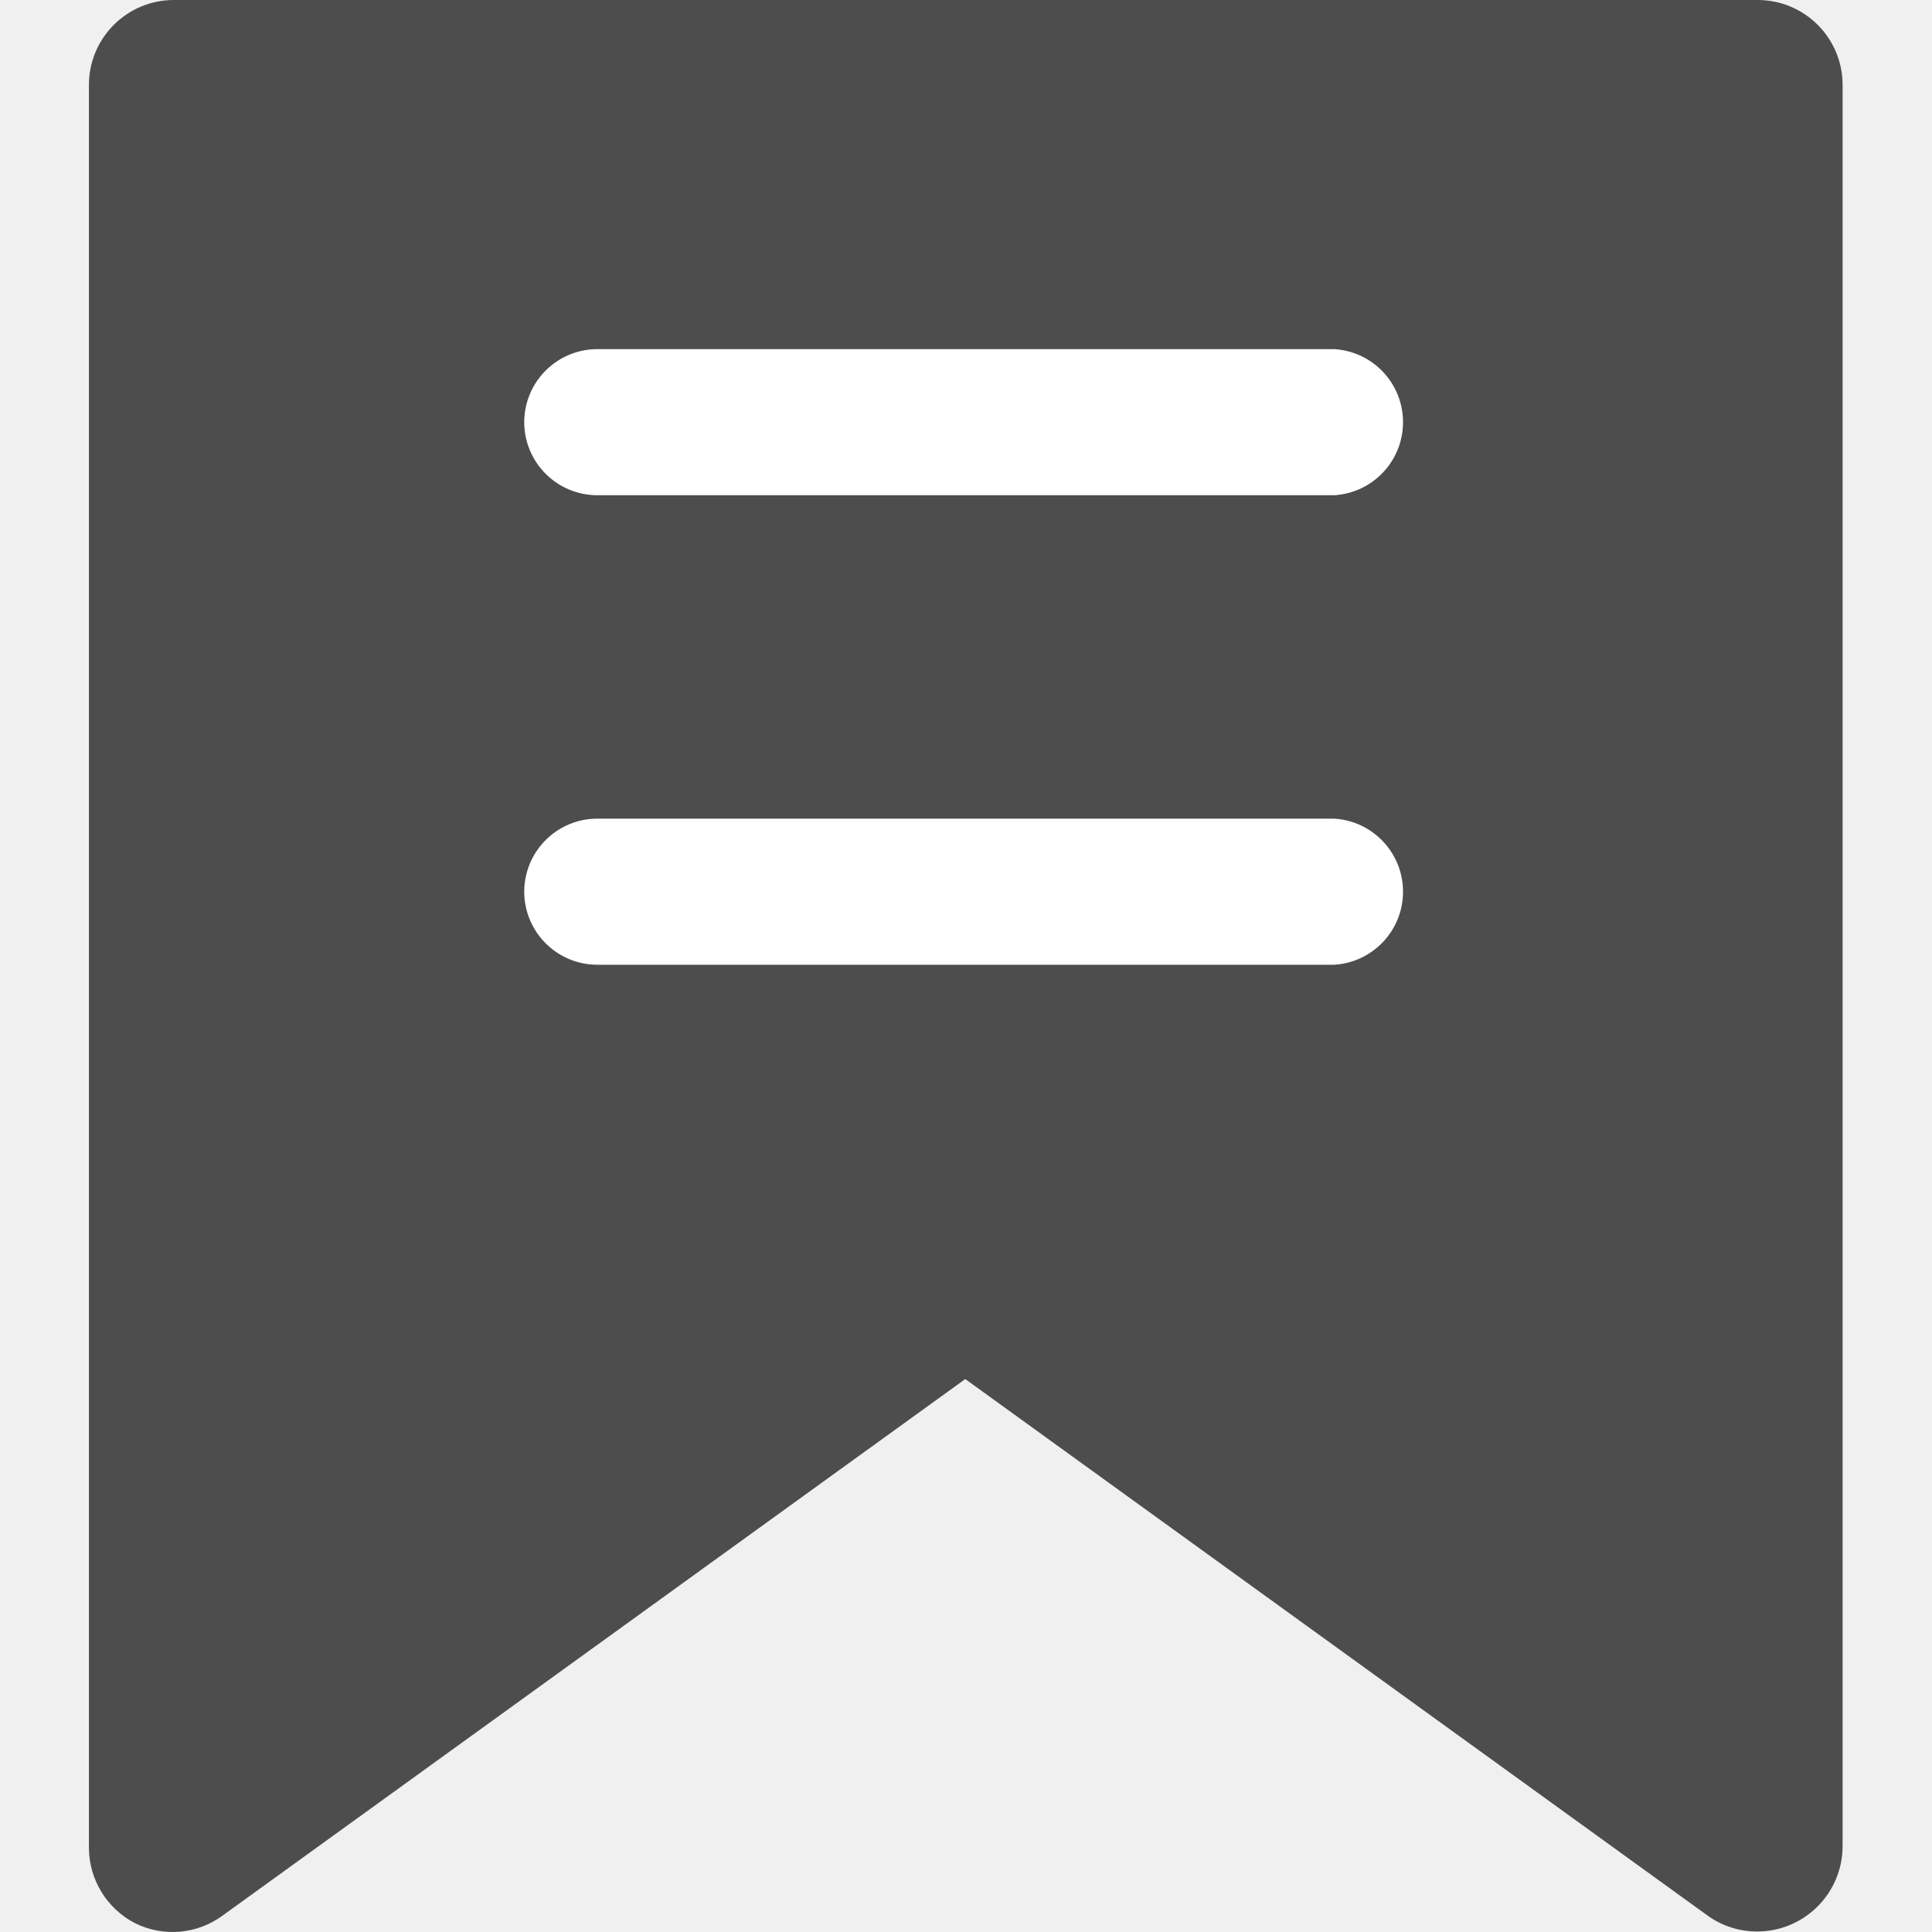
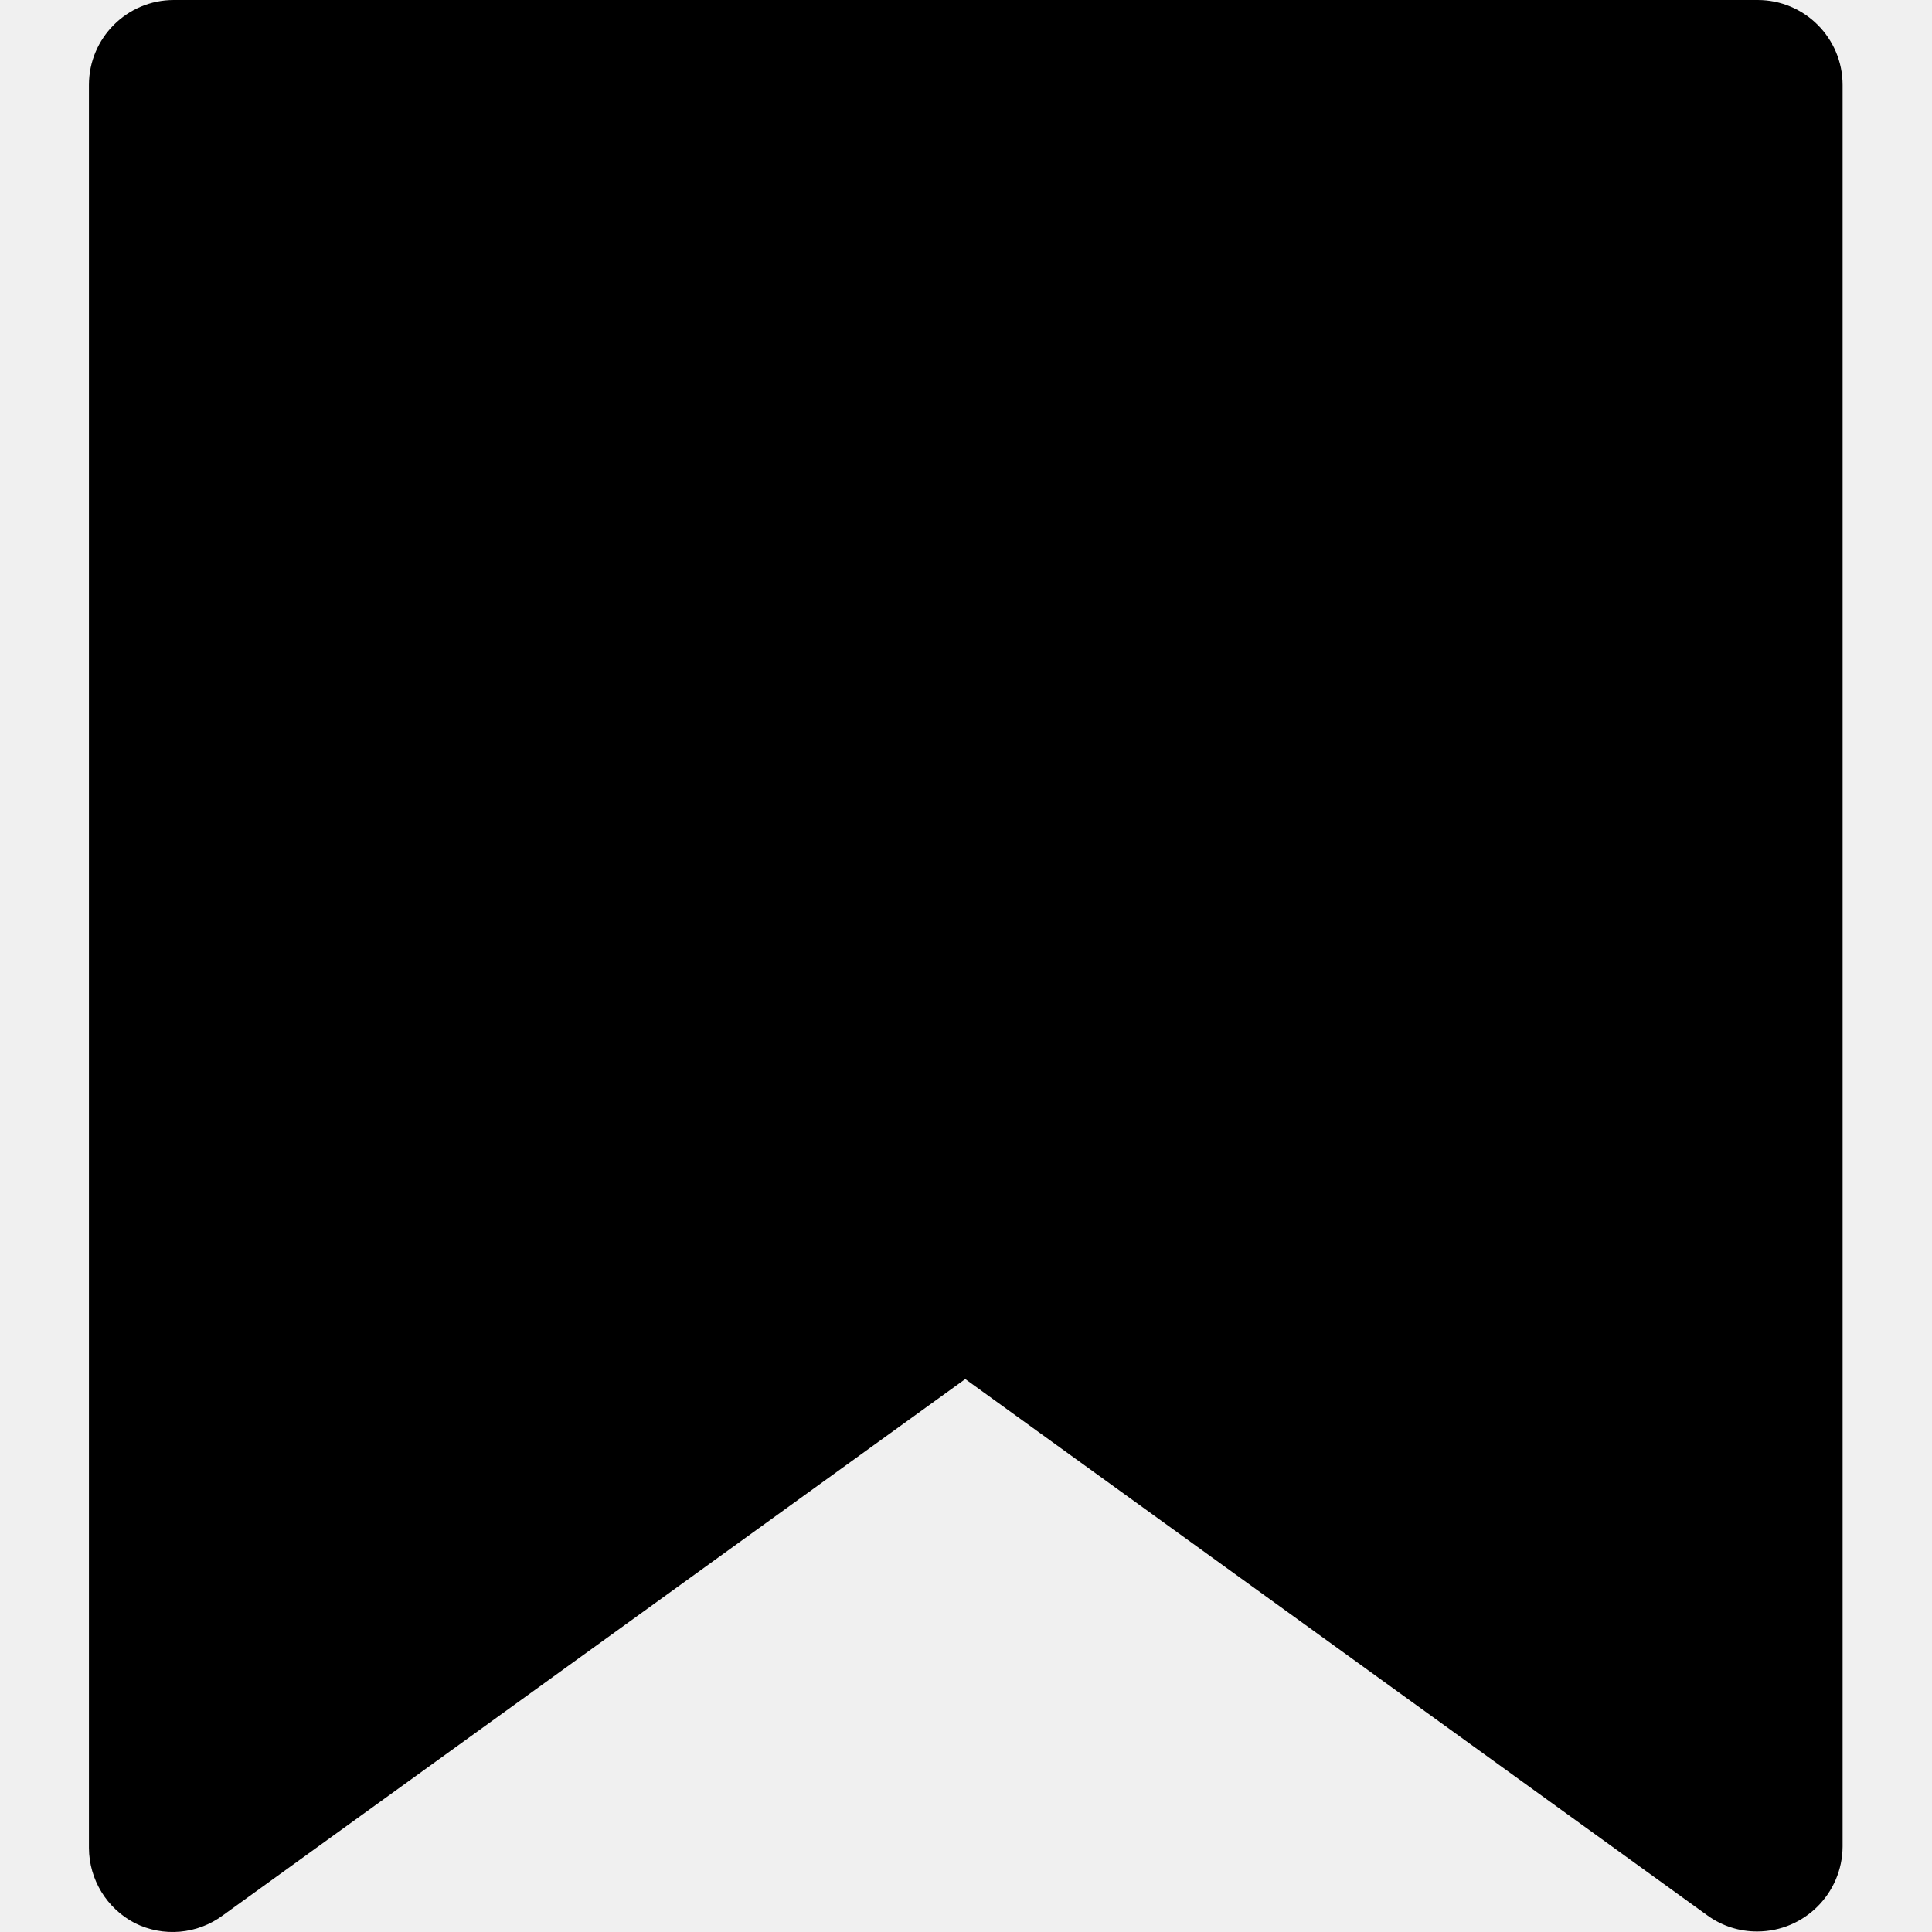
<svg xmlns="http://www.w3.org/2000/svg" t="1657435002494" class="icon" viewBox="0 0 1024 1024" version="1.1" p-id="6753" width="200" height="200">
  <defs>
    <style type="text/css" />
  </defs>
-   <path d="M931.479 1023.727a44.608 44.608 0 0 1-26.473-8.471L511.611 730.931 118.216 1015.123a44.74 44.74 0 0 1-46.858 4.103A45.137 45.137 0 0 1 47.135 979.516V45.005A45.005 45.005 0 0 1 92.14 0h839.472a45.005 45.005 0 0 1 45.005 45.005v933.717a45.27 45.27 0 0 1-45.137 45.005z" fill="#4D4D4D" p-id="6754" />
-   <path d="M277.851 223.833a38.784 38.784 0 0 0 38.784 38.651h390.483a38.784 38.784 0 0 0 0-77.435h-390.483a38.784 38.784 0 0 0-38.784 38.784zM277.851 472.55a38.784 38.784 0 0 0 38.784 38.784h390.483a38.784 38.784 0 0 0 0-77.435h-390.483a38.784 38.784 0 0 0-38.784 38.651z" fill="#FFFFFF" p-id="6755" />
+   <path d="M931.479 1023.727a44.608 44.608 0 0 1-26.473-8.471L511.611 730.931 118.216 1015.123a44.74 44.74 0 0 1-46.858 4.103A45.137 45.137 0 0 1 47.135 979.516V45.005A45.005 45.005 0 0 1 92.14 0h839.472a45.005 45.005 0 0 1 45.005 45.005v933.717a45.27 45.27 0 0 1-45.137 45.005z" p-id="6754" />
+   <path d="M277.851 223.833a38.784 38.784 0 0 0 38.784 38.651h390.483a38.784 38.784 0 0 0 0-77.435h-390.483a38.784 38.784 0 0 0-38.784 38.784zM277.851 472.55a38.784 38.784 0 0 0 38.784 38.784h390.483a38.784 38.784 0 0 0 0-77.435h-390.483a38.784 38.784 0 0 0-38.784 38.651z" p-id="6755" />
</svg>
